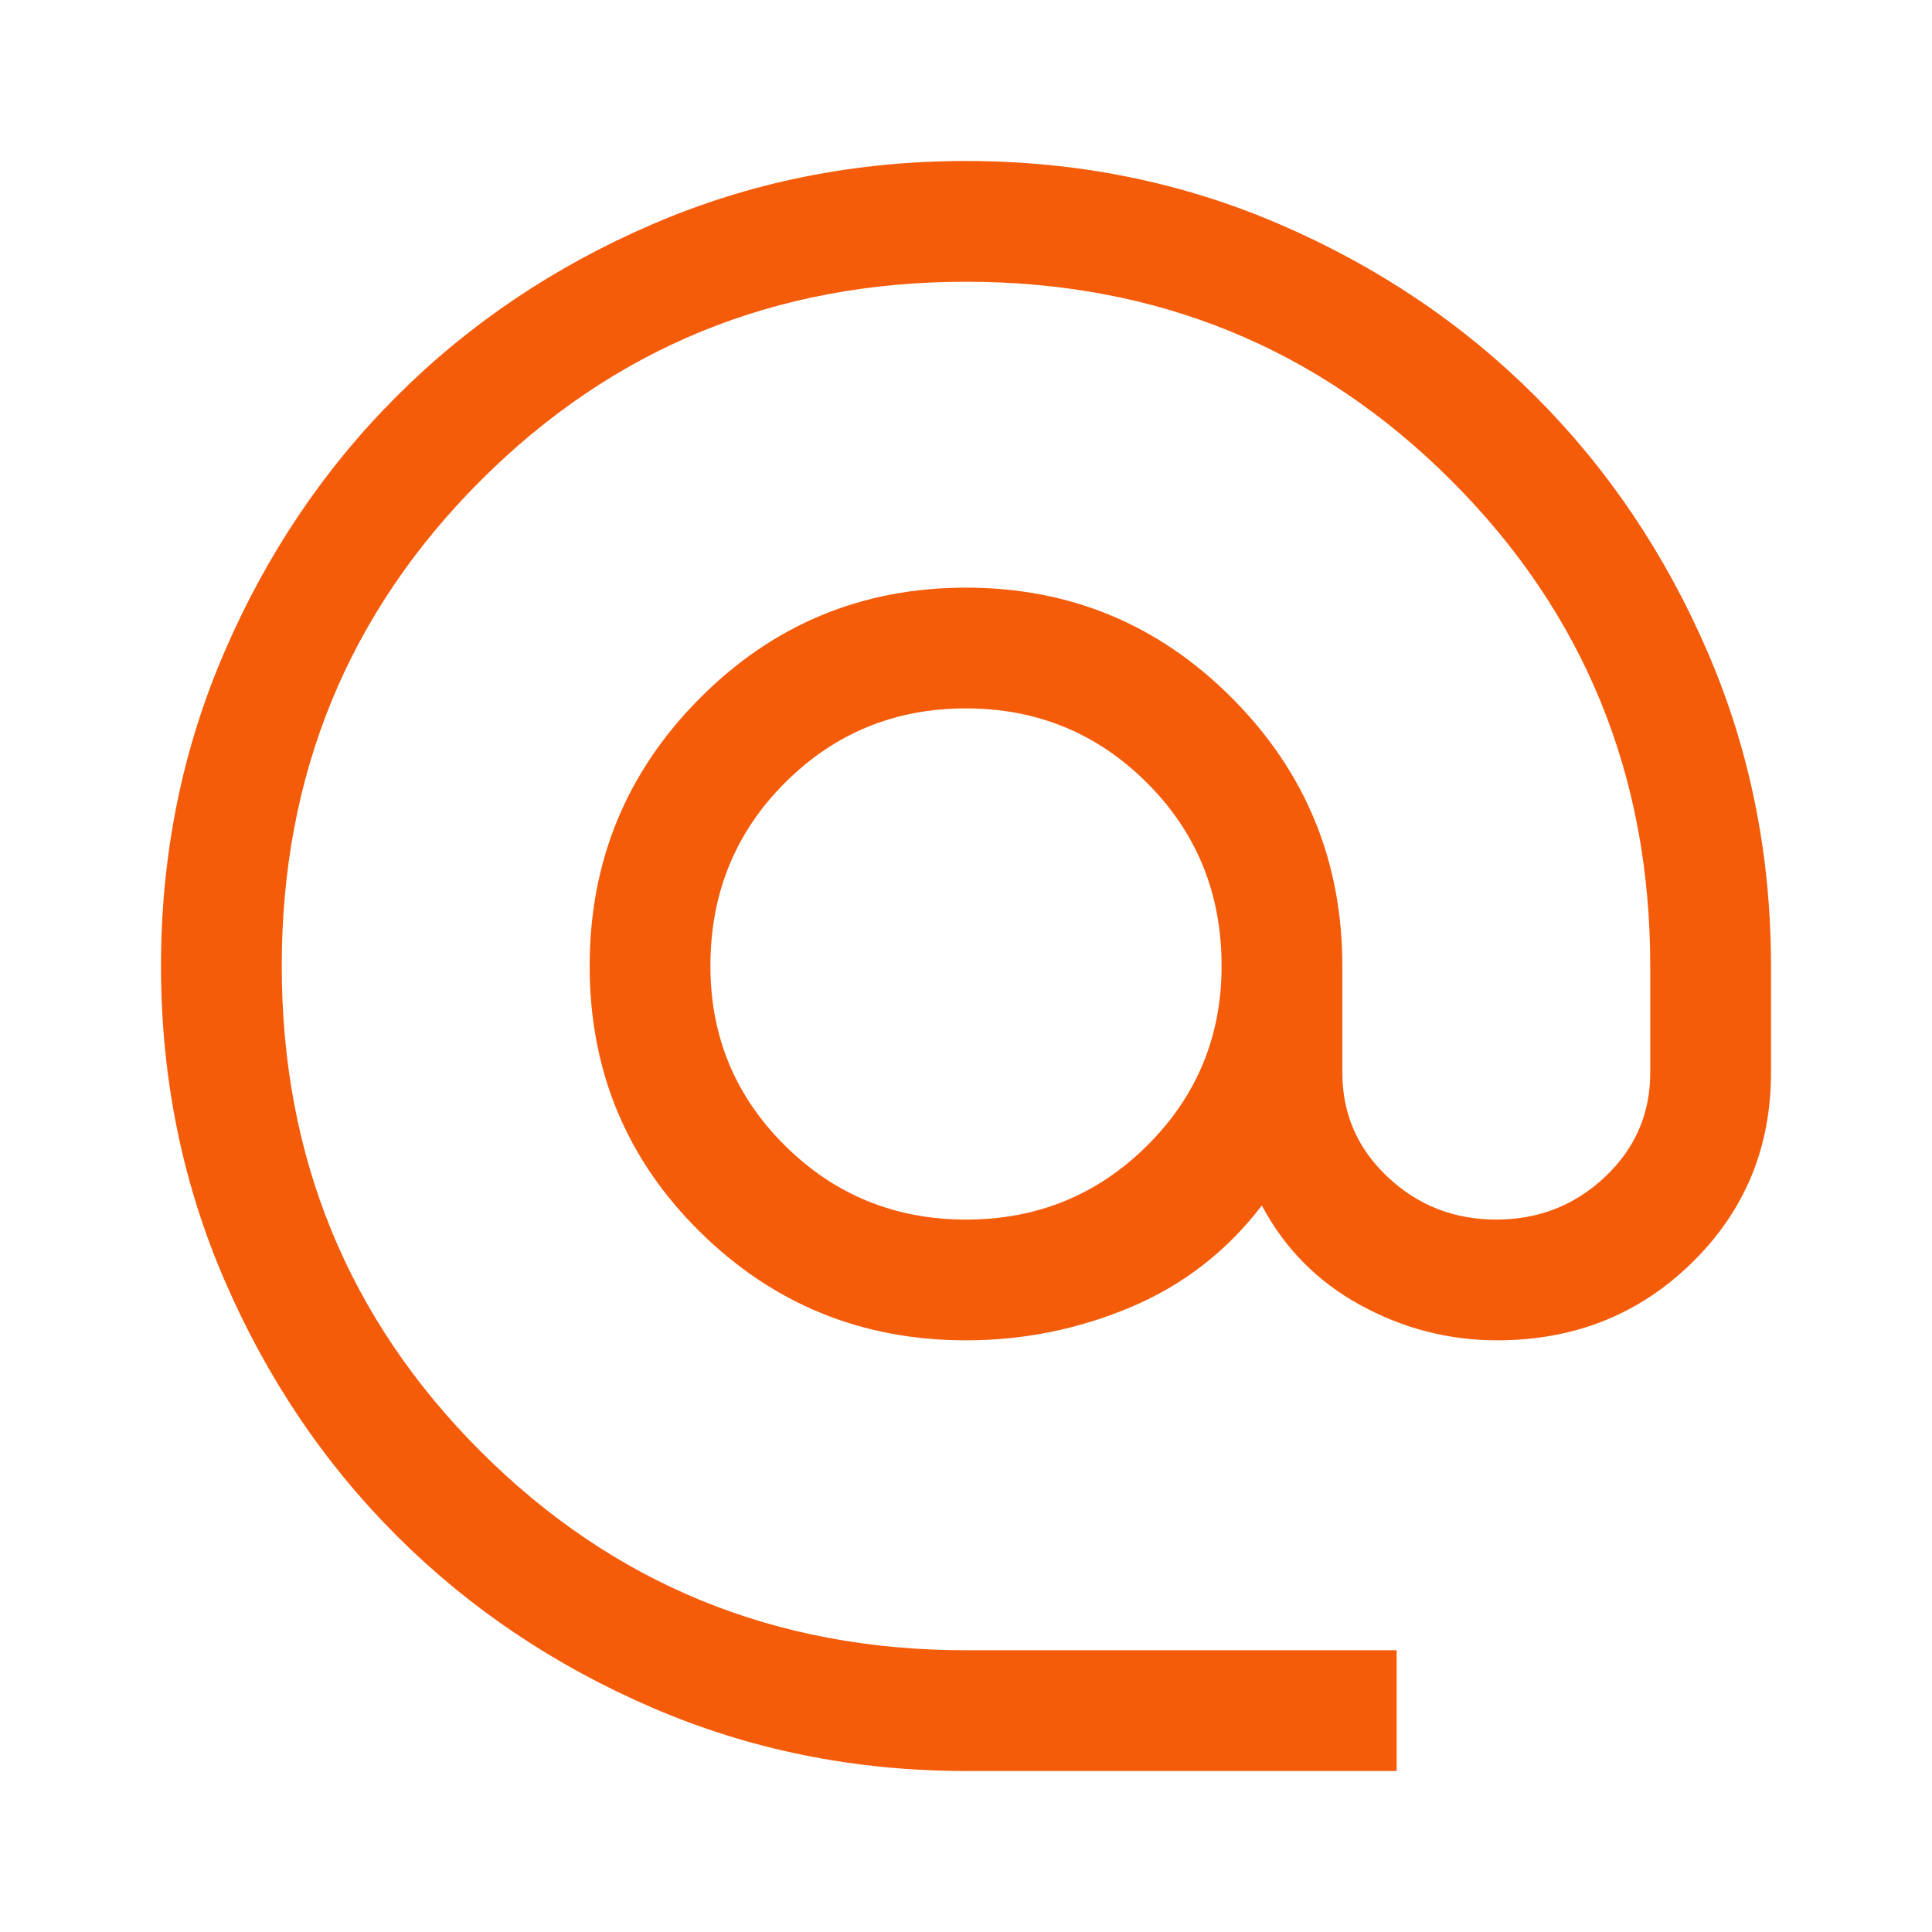
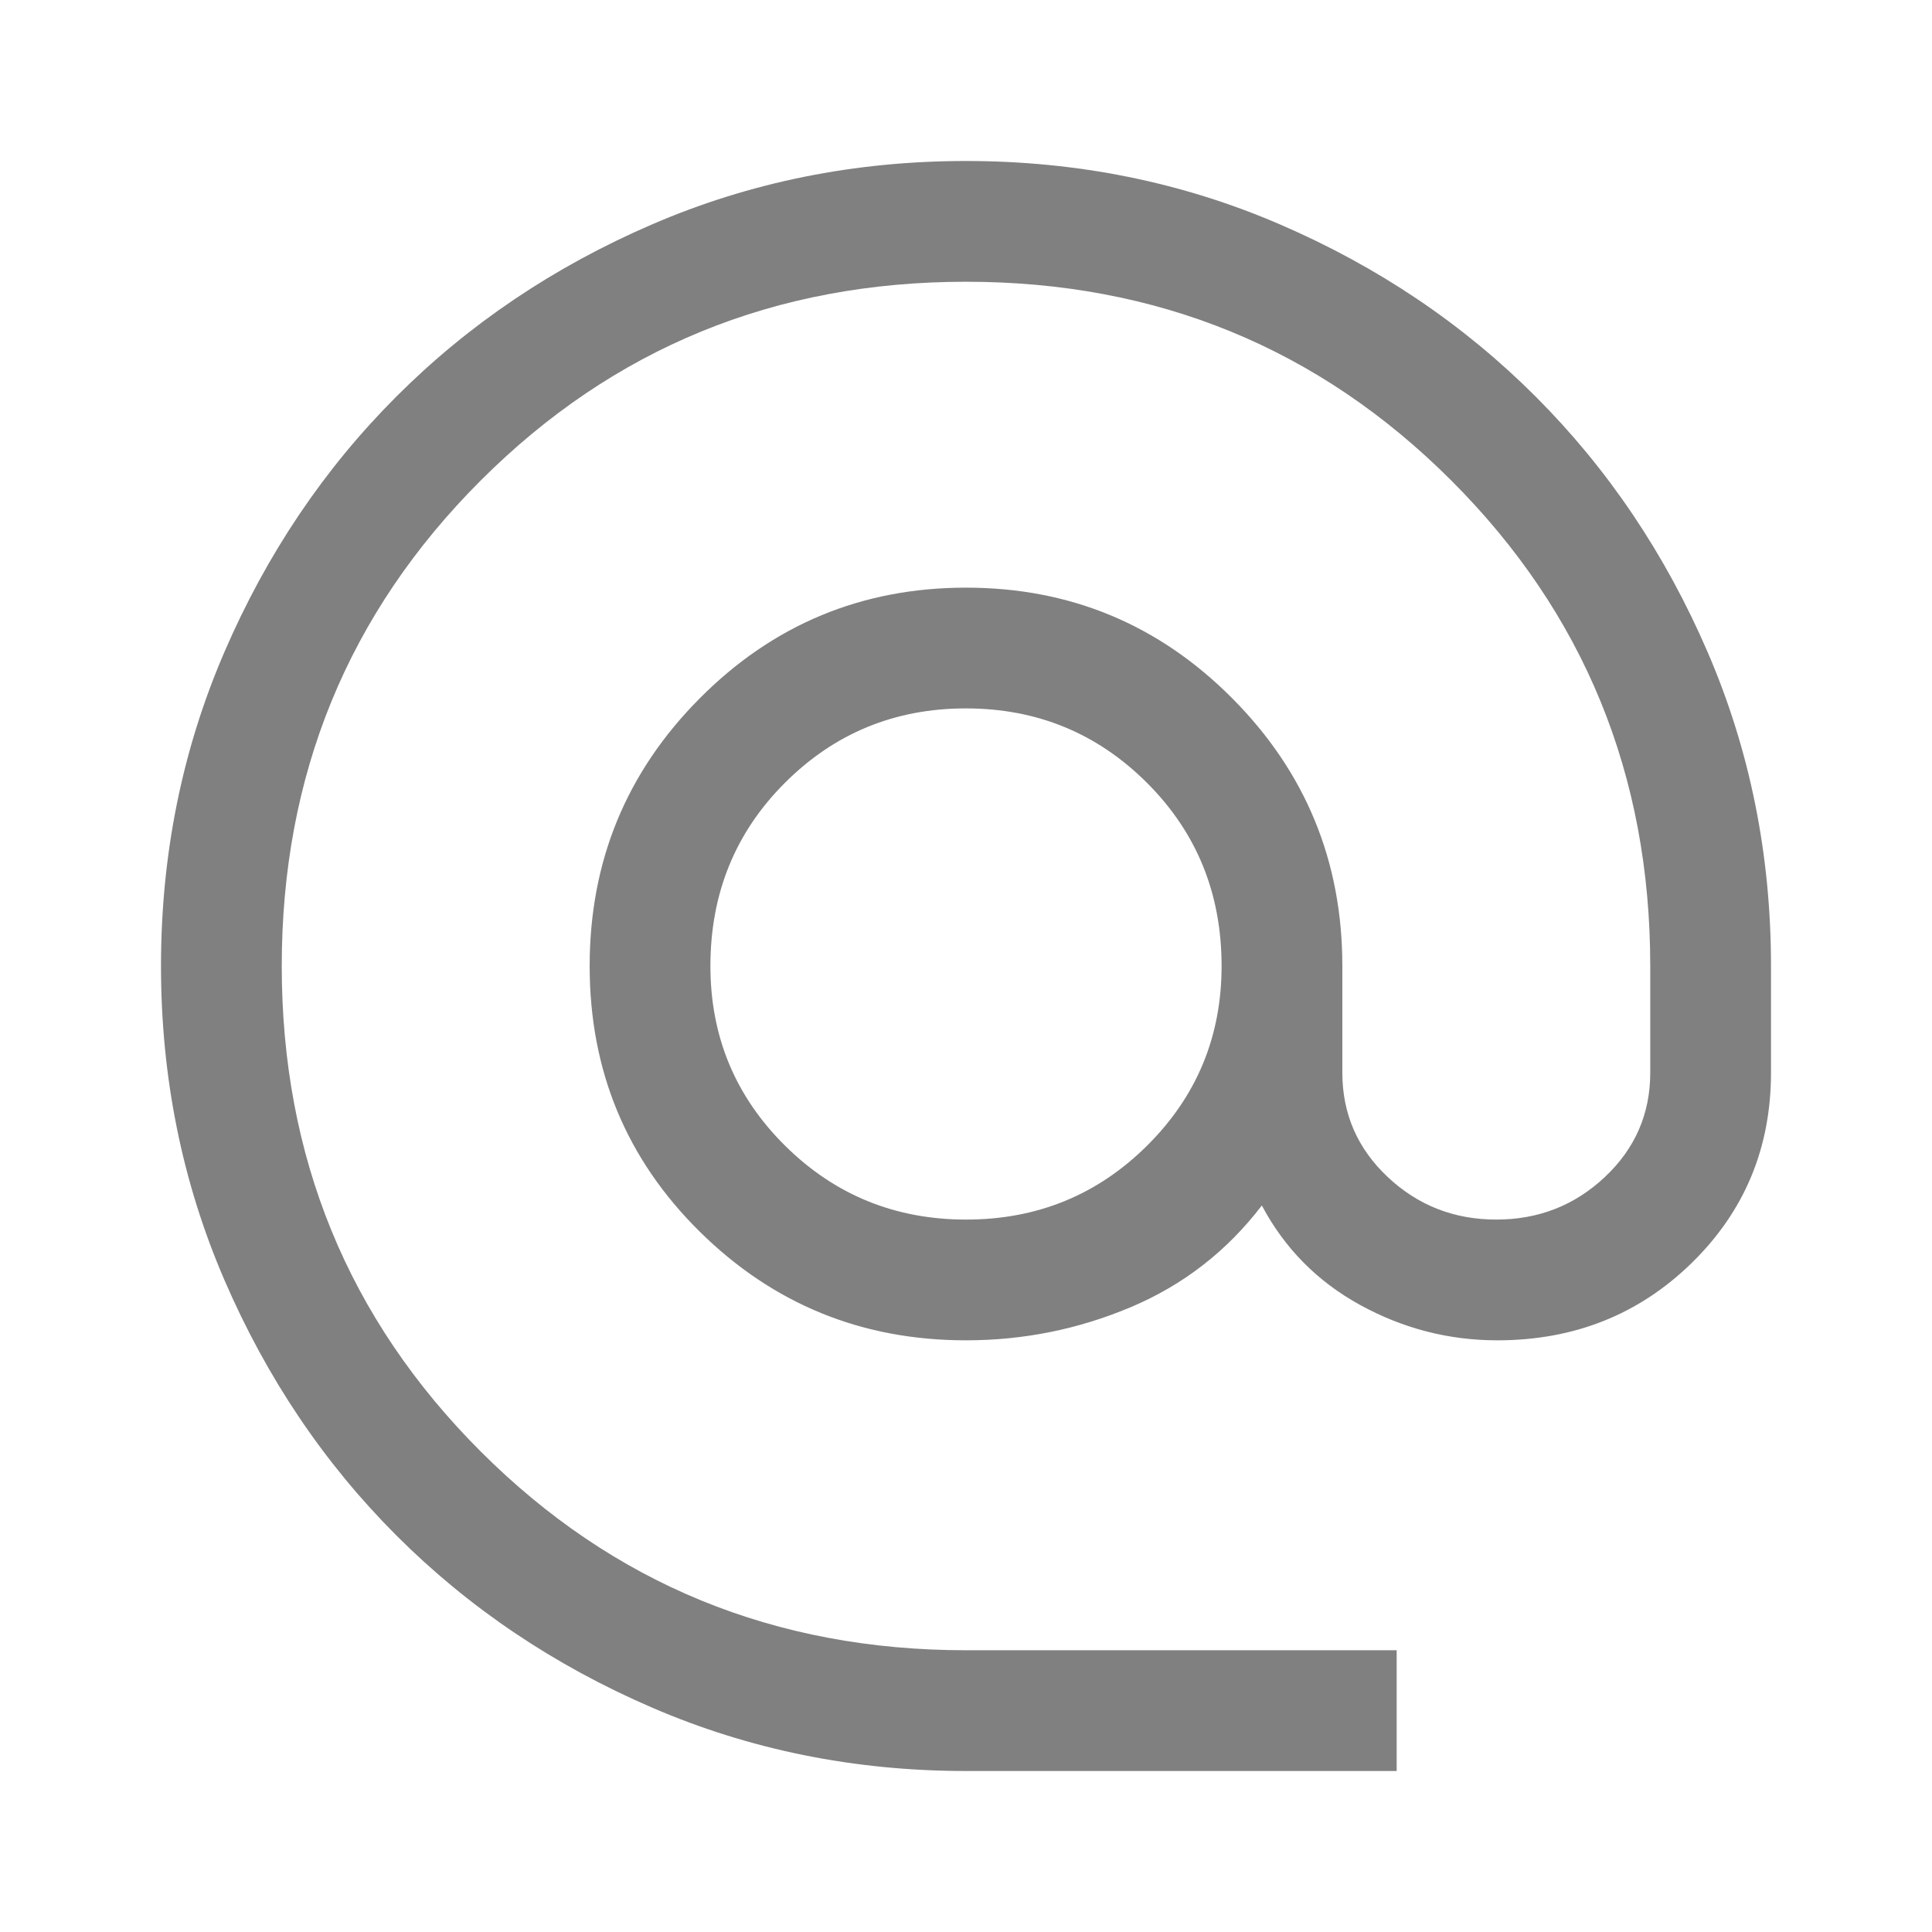
- <svg xmlns="http://www.w3.org/2000/svg" height="48px" viewBox="0 -960 960 960" width="48px" fill="#f55c0a">
-   <path d="M480-80q-83 0-156-31.5T197-197q-54-54-85.5-127T80-480q0-83 31.5-156T197-763q54-54 127-85.5T480-880q83 0 156 31.5T763-763q54 54 85.5 127T880-480v53q0 56-39.34 94.5Q801.31-294 744-294q-36.08 0-68.04-17.5Q644-329 627-361q-26 34-65.08 50.5Q522.83-294 480-294q-77.61 0-132.3-54Q293-402 293-480.01q0-78.02 54.7-133Q402.39-668 480-668q77.6 0 132.3 54.99Q667-558.02 667-480v53q0 30.61 22.5 51.81Q712-354 743.5-354t54-21.19Q820-396.39 820-427v-53q0-142.38-98.81-241.19T480-820q-142.37 0-241.19 98.81Q140-622.38 140-480q0 142.37 98.81 241.19Q337.63-140 480-140h214v60H480Zm.06-274Q533-354 570-390.75T607-480q0-54-37.06-91t-90-37Q427-608 390-571t-37 91q0 52.5 37.06 89.25t90 36.75Z" />
+ <svg xmlns="http://www.w3.org/2000/svg" height="180px" viewBox="0 -960 960 960" width="180px" fill="#f55c0a">
+   <path fill="#808080" d="M480-80q-83 0-156-31.5T197-197q-54-54-85.5-127T80-480q0-83 31.5-156T197-763q54-54 127-85.5T480-880q83 0 156 31.5T763-763q54 54 85.5 127T880-480v53q0 56-39.34 94.5Q801.31-294 744-294q-36.08 0-68.04-17.5Q644-329 627-361q-26 34-65.08 50.5Q522.83-294 480-294q-77.61 0-132.3-54Q293-402 293-480.01q0-78.02 54.7-133Q402.39-668 480-668q77.6 0 132.3 54.99Q667-558.02 667-480v53q0 30.61 22.5 51.81Q712-354 743.5-354t54-21.19Q820-396.39 820-427v-53q0-142.38-98.81-241.19T480-820q-142.37 0-241.19 98.81Q140-622.38 140-480q0 142.37 98.81 241.19Q337.63-140 480-140h214v60H480Zm.06-274Q533-354 570-390.75T607-480q0-54-37.06-91t-90-37Q427-608 390-571t-37 91q0 52.5 37.06 89.25t90 36.75Z" />
</svg>
